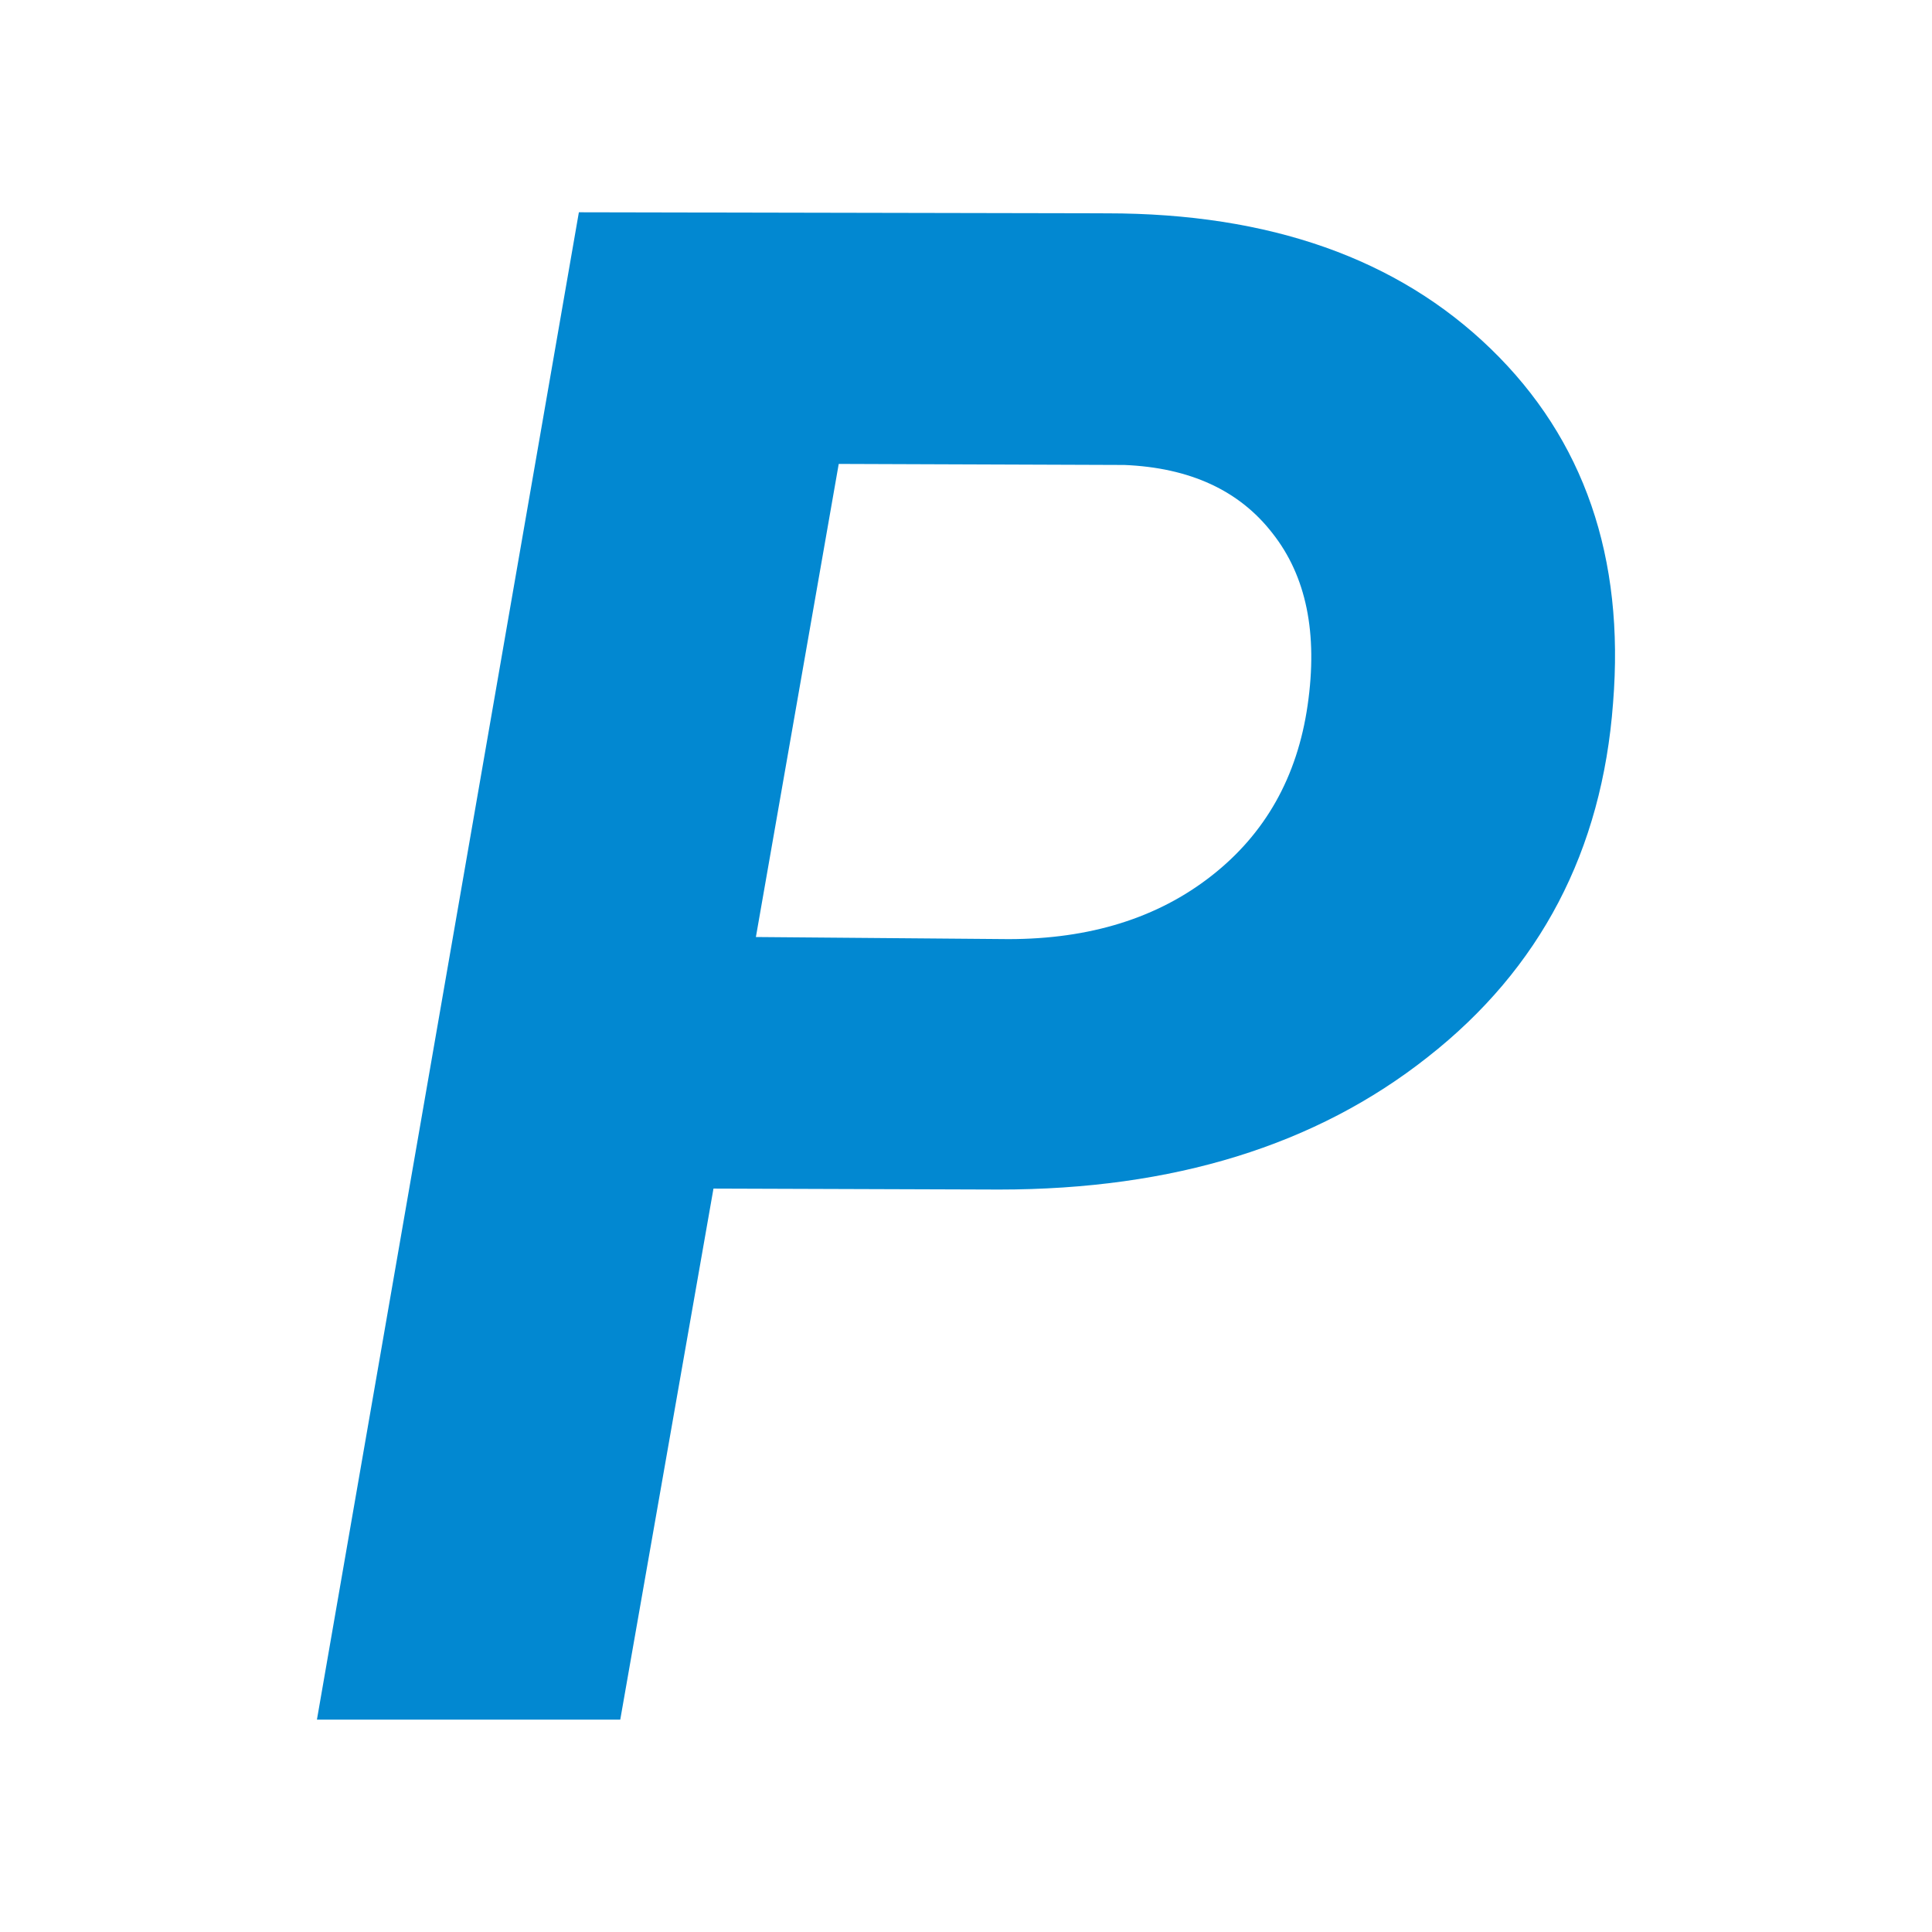
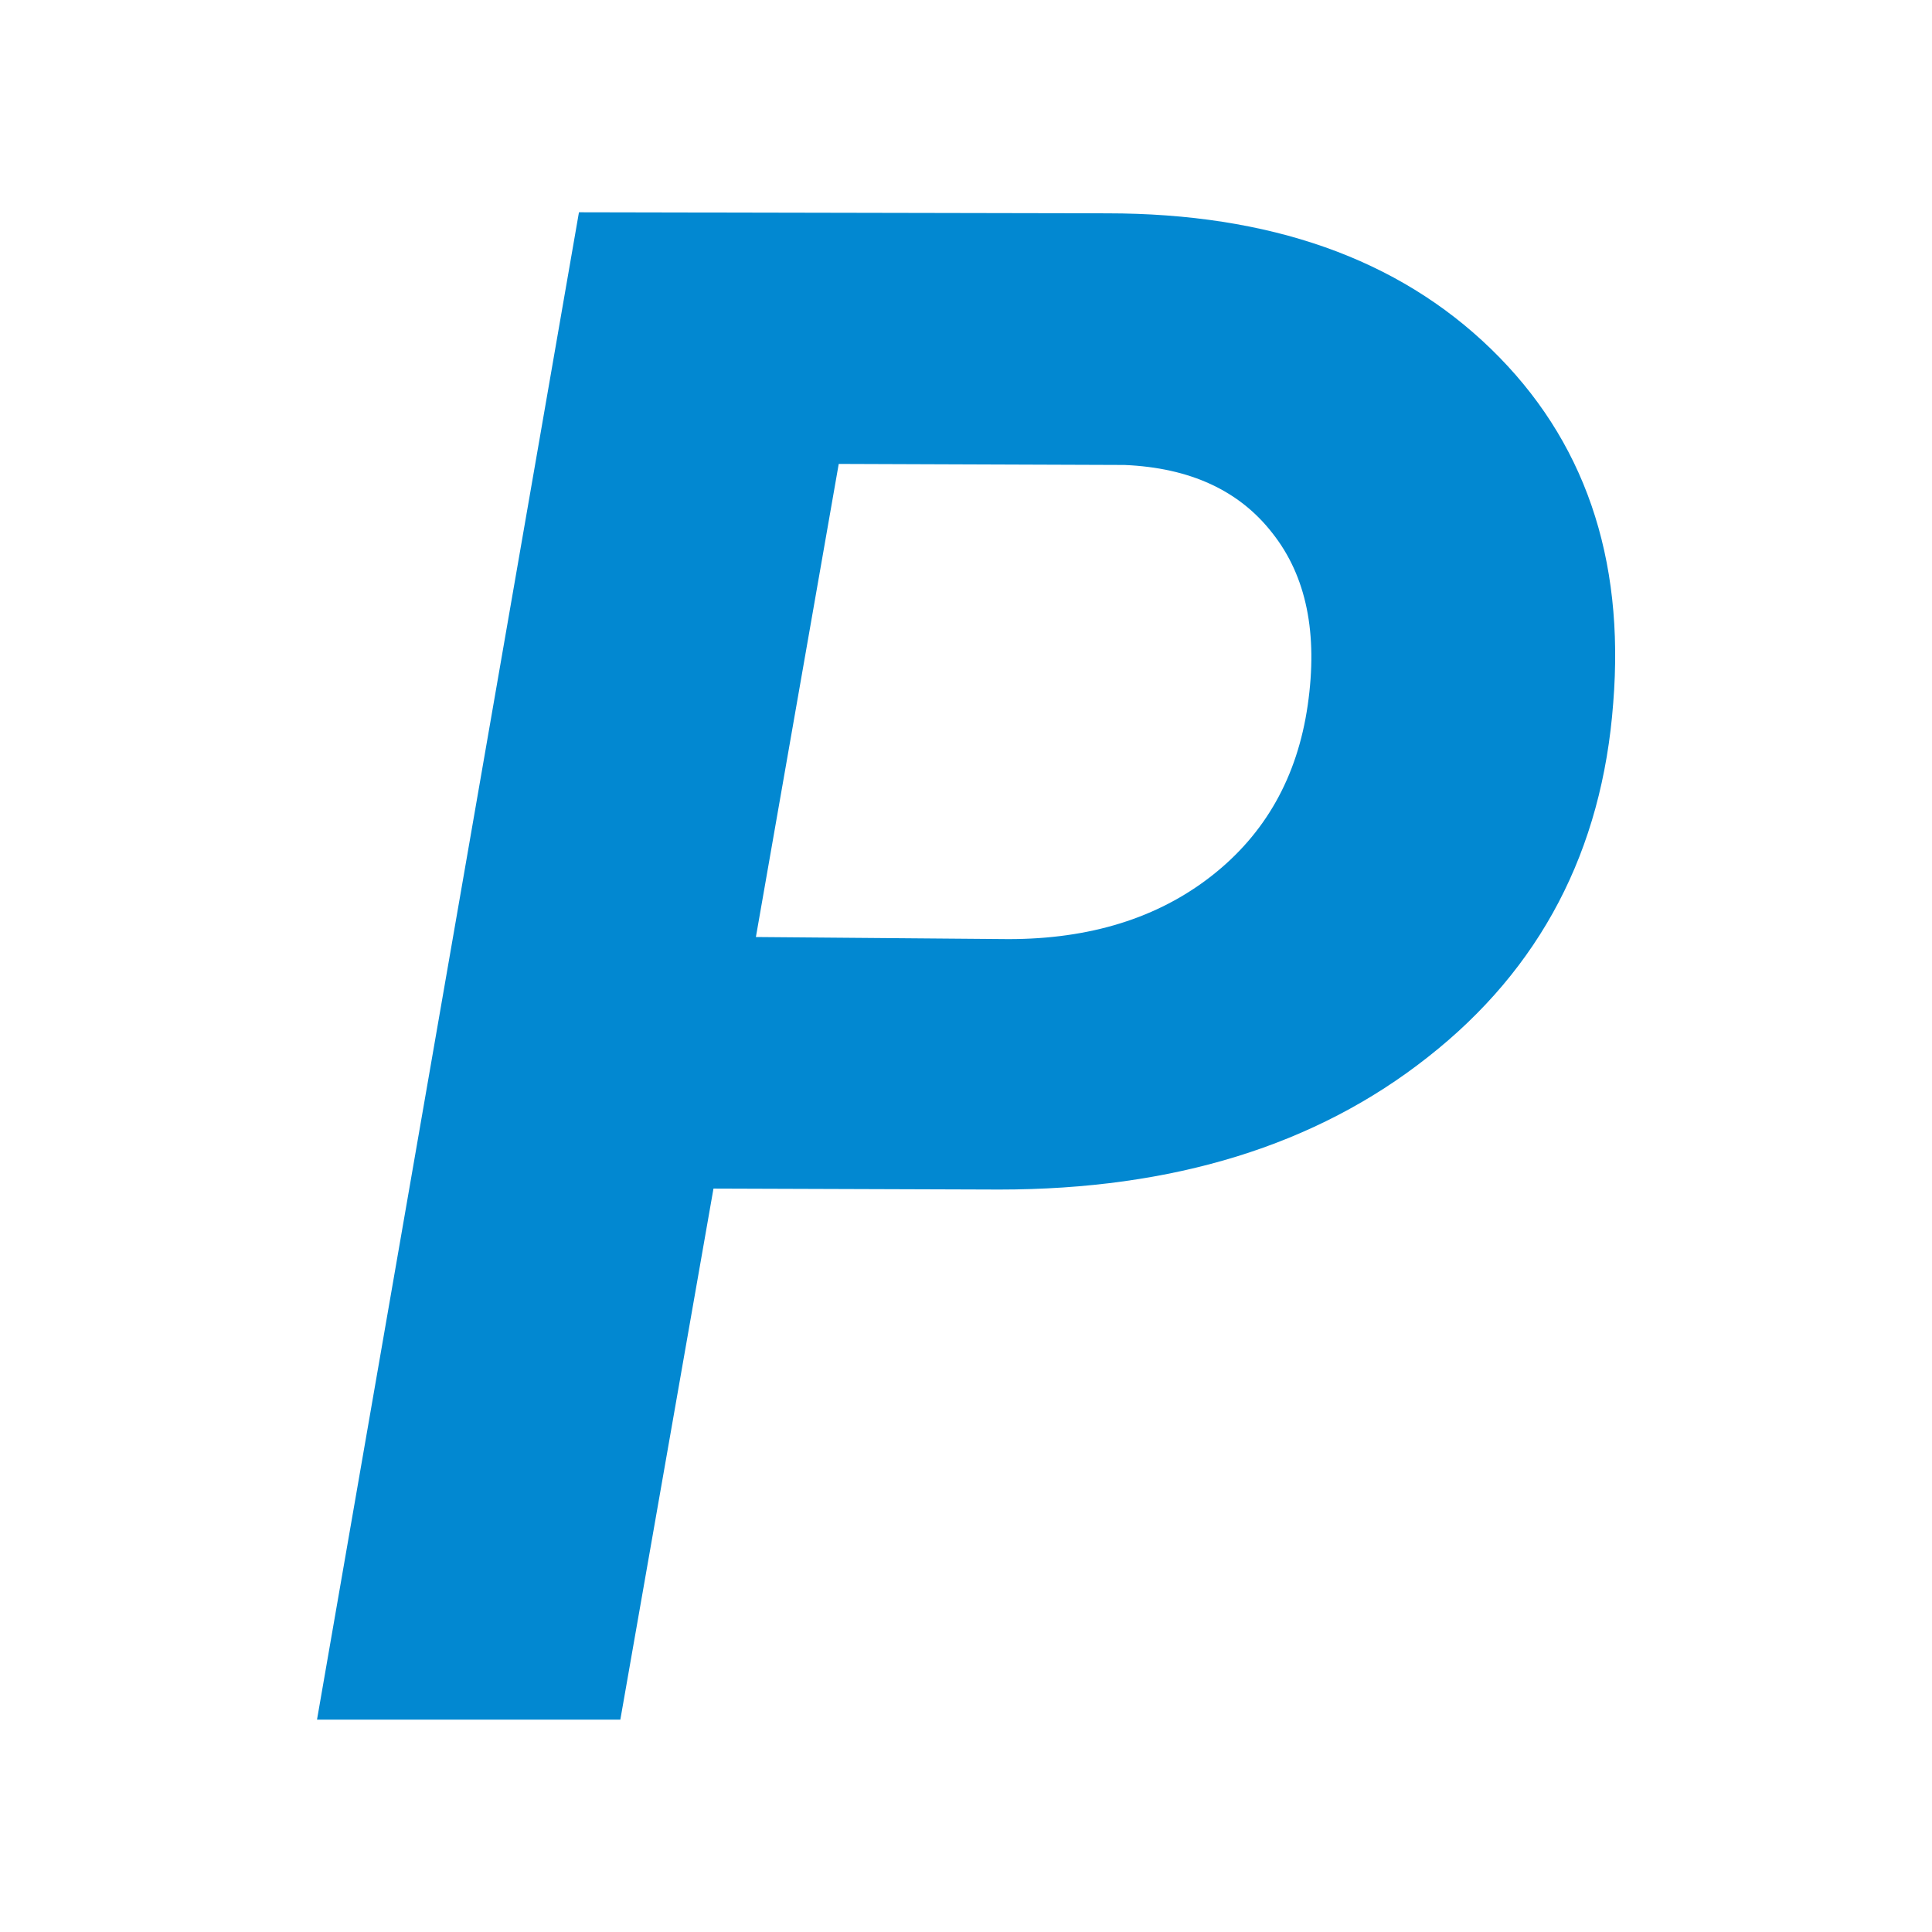
- <svg xmlns="http://www.w3.org/2000/svg" viewBox="0 0 24 24">
-   <path d="M8.863 14.765L7.705 21.362H3.937L7.191 2.637L13.75 2.65C15.773 2.65 17.363 3.212 18.521 4.335C19.678 5.458 20.184 6.924 20.038 8.733C19.901 10.568 19.134 12.034 17.736 13.131C16.347 14.229 14.573 14.777 12.412 14.777L8.863 14.765ZM9.39 11.64L12.528 11.666C13.539 11.666 14.38 11.404 15.048 10.881C15.717 10.358 16.116 9.651 16.244 8.759C16.373 7.867 16.227 7.156 15.807 6.624C15.396 6.093 14.783 5.81 13.968 5.776L10.419 5.763L9.39 11.64Z" fill="#0288D1" />
+ <svg xmlns="http://www.w3.org/2000/svg" version="1.1" viewBox="0 0 24 24">
+   <g fill="#0288d1" stroke-width="1.796" aria-label="P">
+     <path d="m8.863 14.765-1.157 6.597h-3.768l3.254-18.725 6.559 0.013q3.035 0 4.771 1.685 1.736 1.685 1.518 4.398-0.206 2.752-2.302 4.398-2.083 1.646-5.324 1.646zm0.527-3.125 3.138 0.026q1.518 0 2.521-0.784 1.003-0.784 1.196-2.122 0.193-1.337-0.437-2.135-0.617-0.797-1.839-0.849l-3.55-0.013z" />
+   </g>
</svg>
